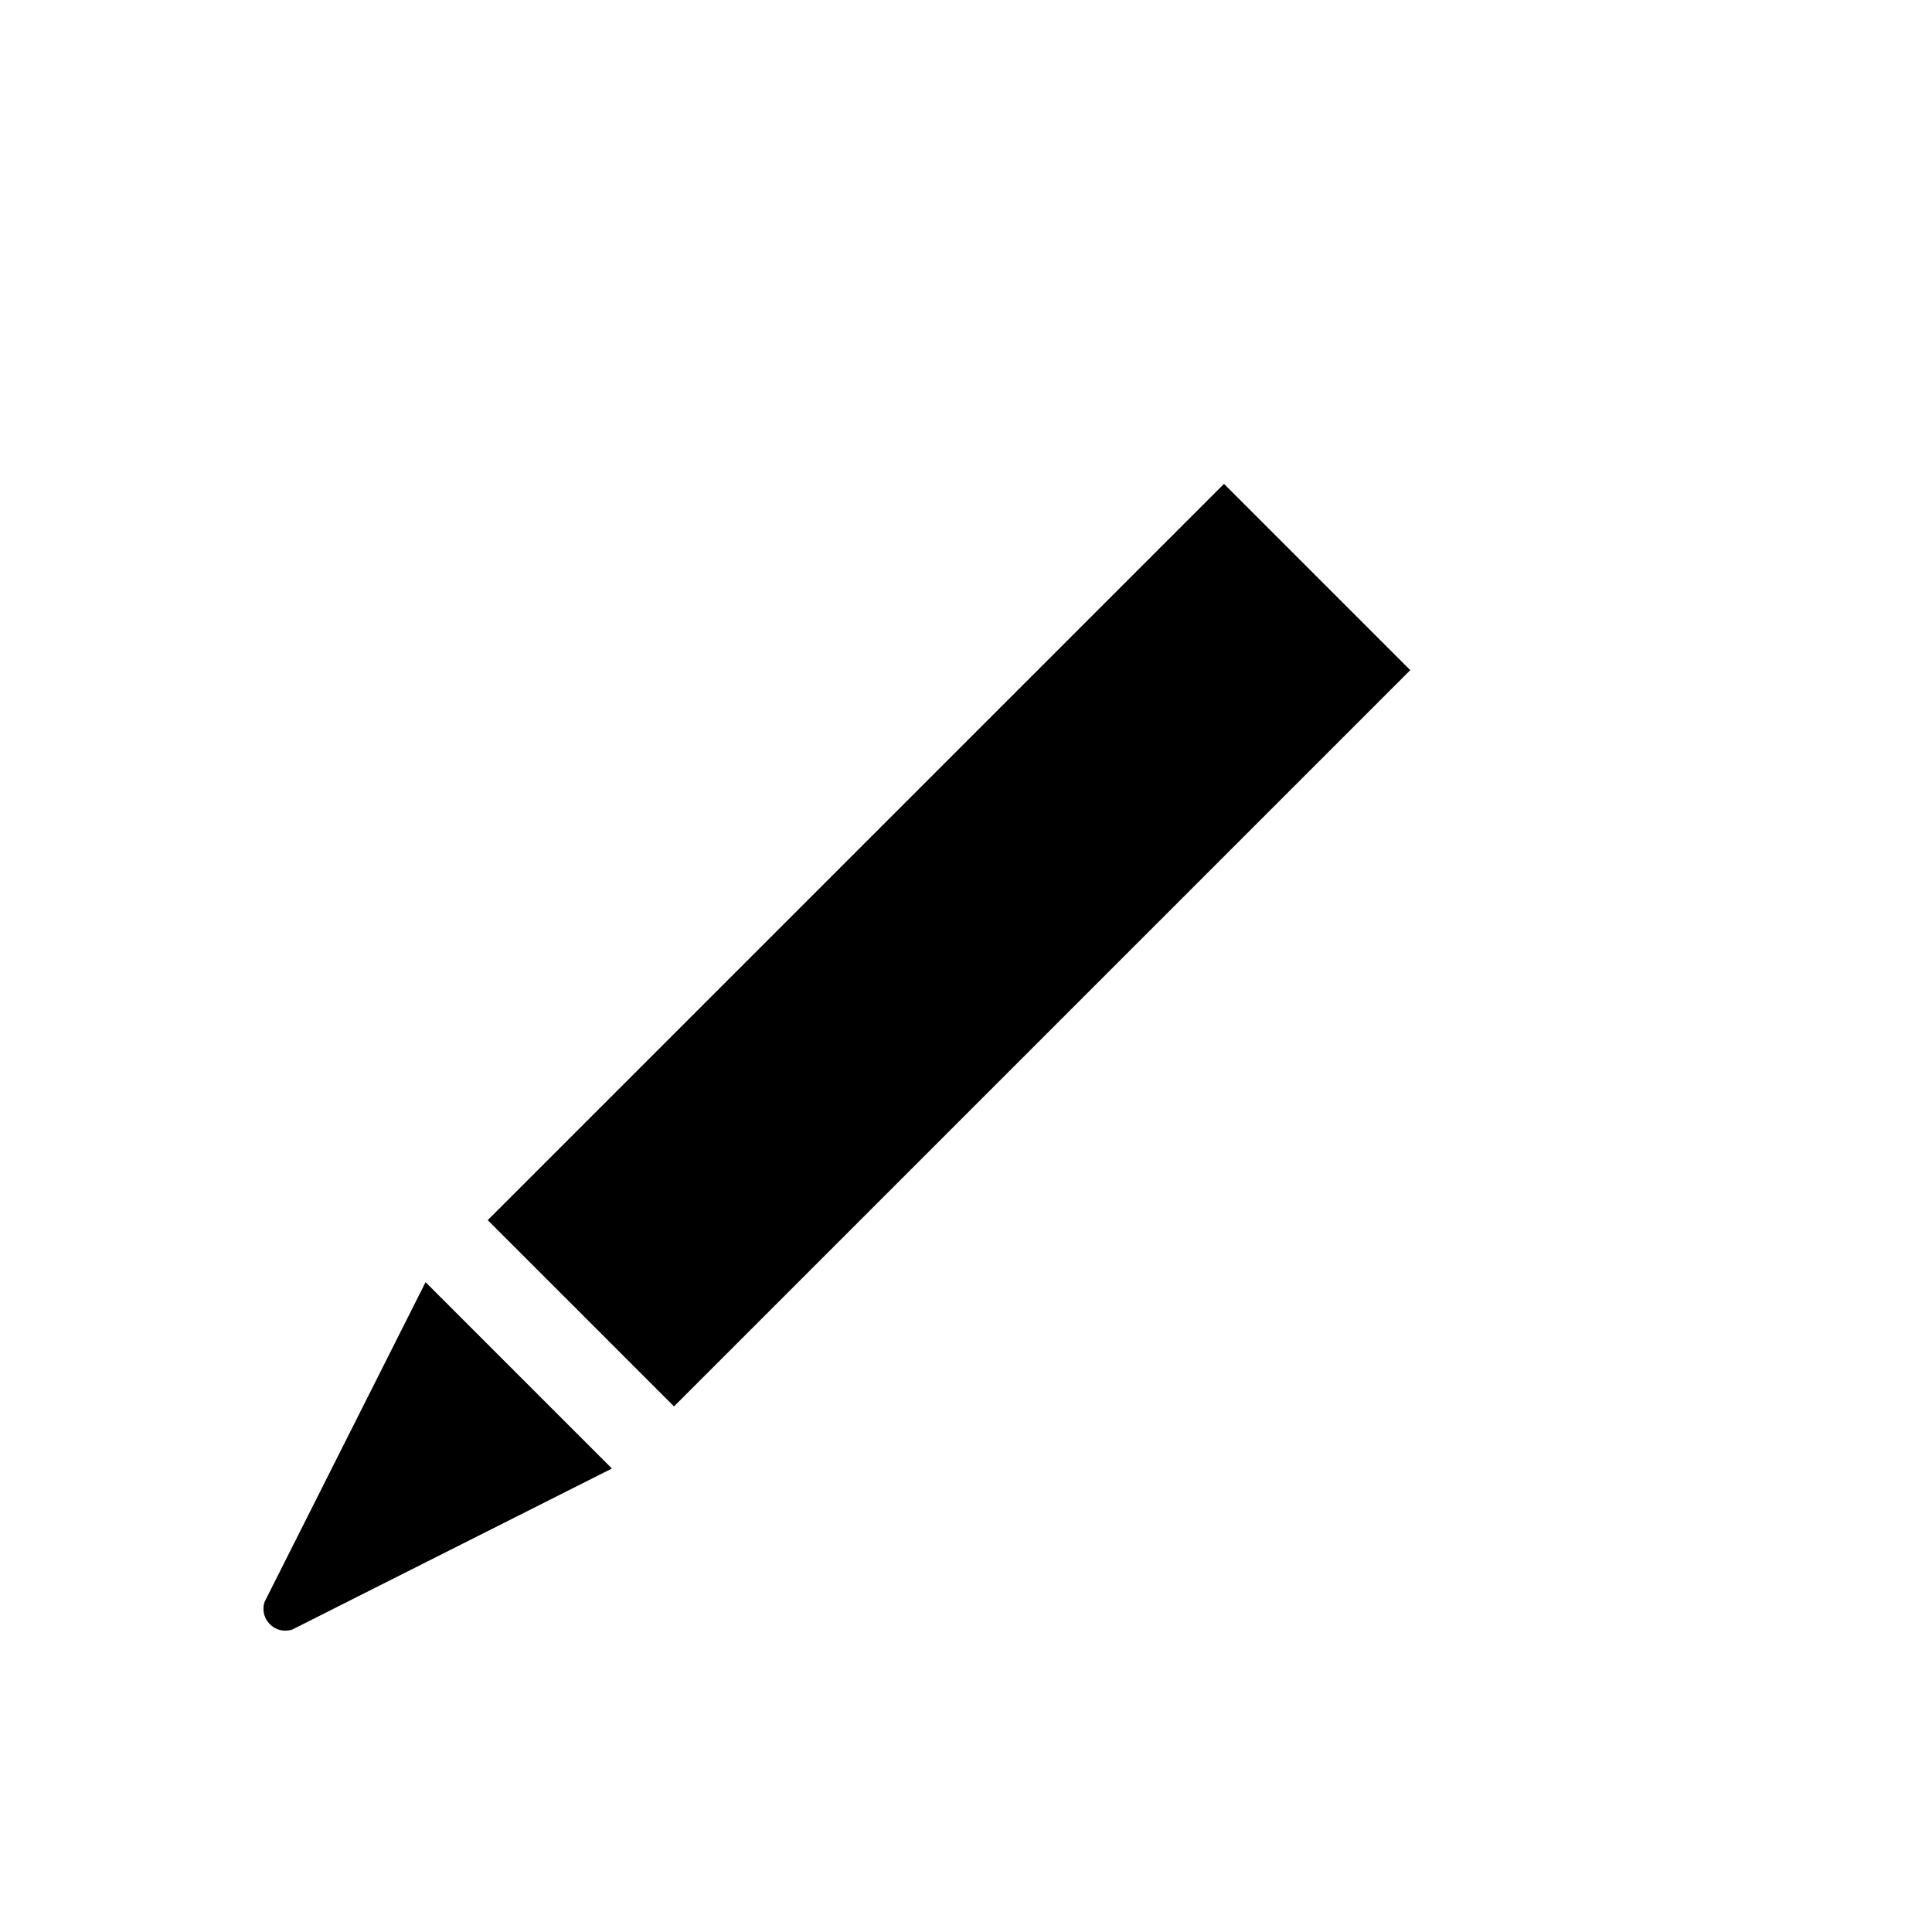
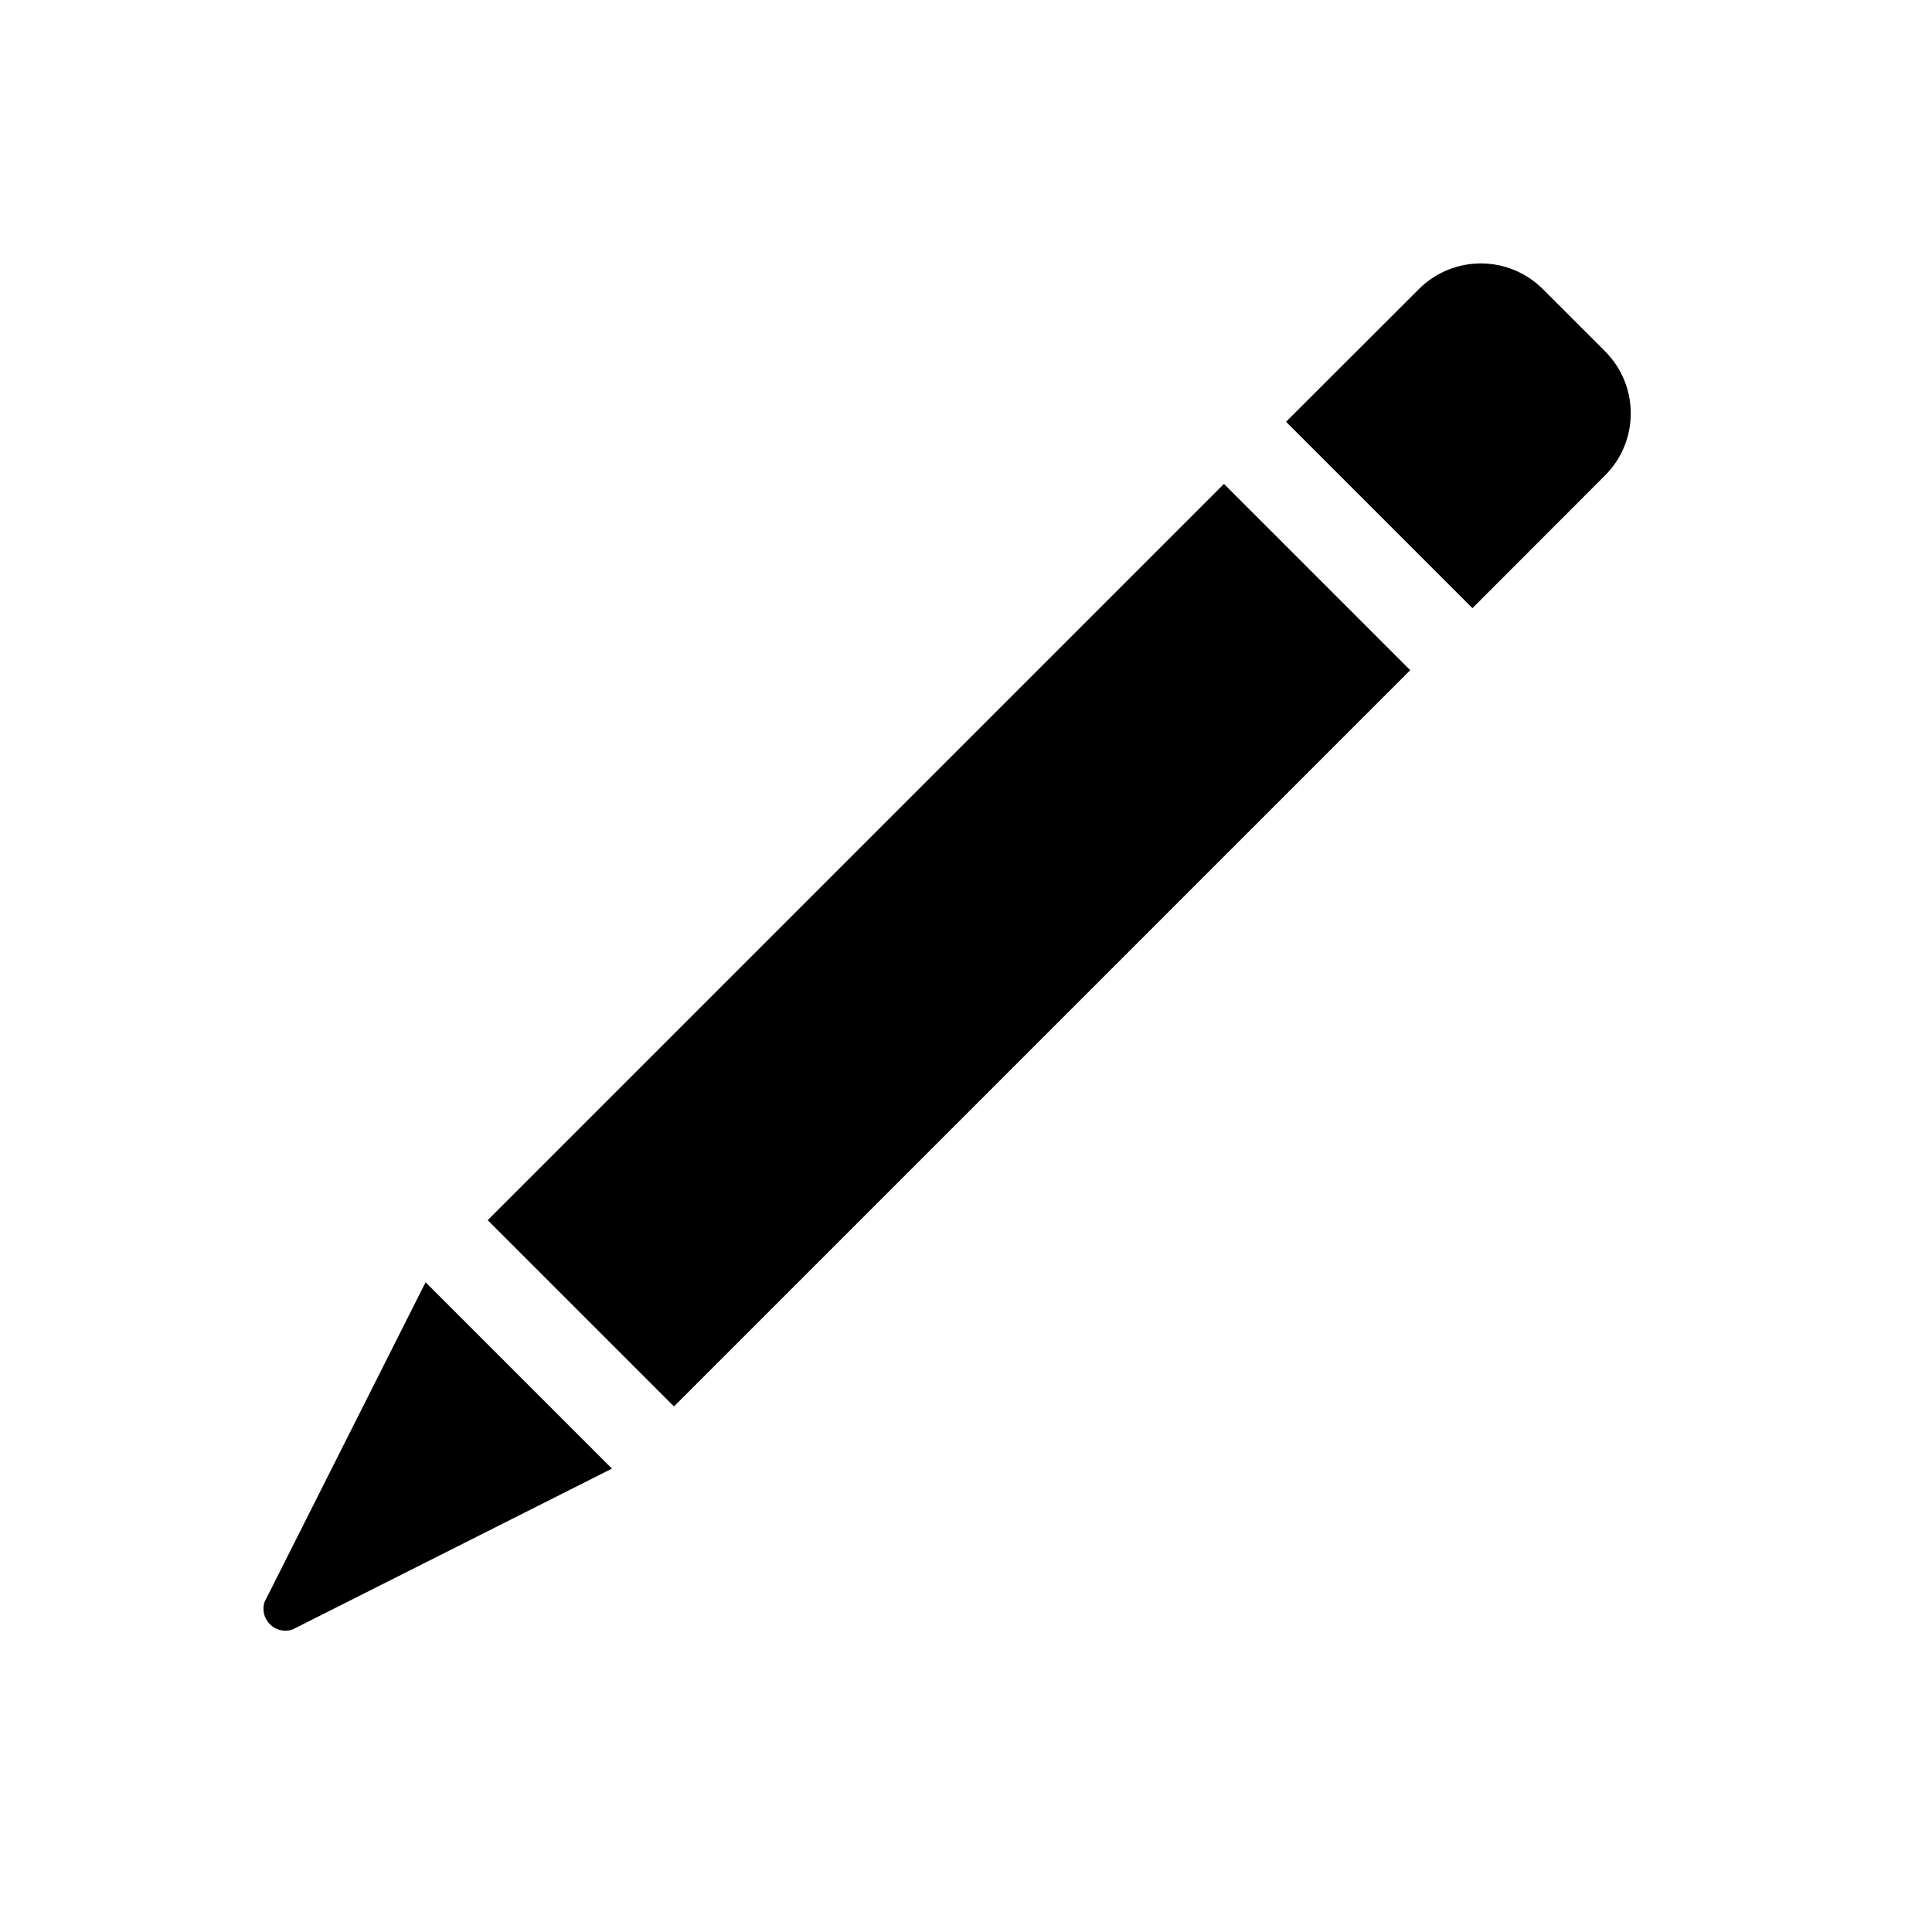
- <svg xmlns="http://www.w3.org/2000/svg" xmlns:xlink="http://www.w3.org/1999/xlink" width="22px" height="22px" viewBox="0 0 22 22" version="1.1">
-   <defs>
-     <polygon id="path-1" points="4.569 4.356 4.569 0.431 0.644 0.431 0.644 4.356 4.569 4.356" />
-   </defs>
-   <g id="16-x-16-solid" stroke="none" stroke-width="1">
-     <g id="edit">
-       <g id="Page-1" transform="translate(3, 2)">
-         <polygon id="Fill-1" points="2.554 11.894 4.675 14.015 13.059 5.631 10.938 3.51" />
-         <g id="Group-7" transform="translate(0, 0.5694)">
-           <g id="Group-4" transform="translate(11, 0)">
-             <mask id="mask-2">
-               <use xlink:href="#path-1" />
-             </mask>
-             <g id="Clip-3" />
-             <path d="M4.276,1.431 L3.569,0.724 C3.178,0.333 2.545,0.333 2.155,0.724 L0.644,2.234 L2.766,4.356 L4.276,2.845 C4.667,2.455 4.667,1.822 4.276,1.431" id="Fill-2" mask="url(#mask-2)" />
-           </g>
-           <path d="M0.013,15.671 C-0.052,15.866 0.134,16.052 0.329,15.986 L3.968,14.153 L1.846,12.031 L0.013,15.671 Z" id="Fill-5" />
-         </g>
-       </g>
-     </g>
-   </g>
+ <svg xmlns="http://www.w3.org/2000/svg" version="1.1" width="32" height="32" viewBox="0 0 32 32">
+   <path fill="#000" d="M8.078 20.21l3.085 3.085 12.195-12.195-3.085-3.085z" />
+   <path fill="#000" d="M26.584 5.818l-1.028-1.028c-0.569-0.569-1.489-0.569-2.057 0l-2.198 2.196 3.087 3.087 2.196-2.198c0.569-0.567 0.569-1.488 0-2.057z" />
+   <path fill="#000" d="M4.383 26.531c-0.095 0.284 0.176 0.554 0.46 0.46l5.293-2.666-3.087-3.087-2.666 5.293z" />
</svg>
